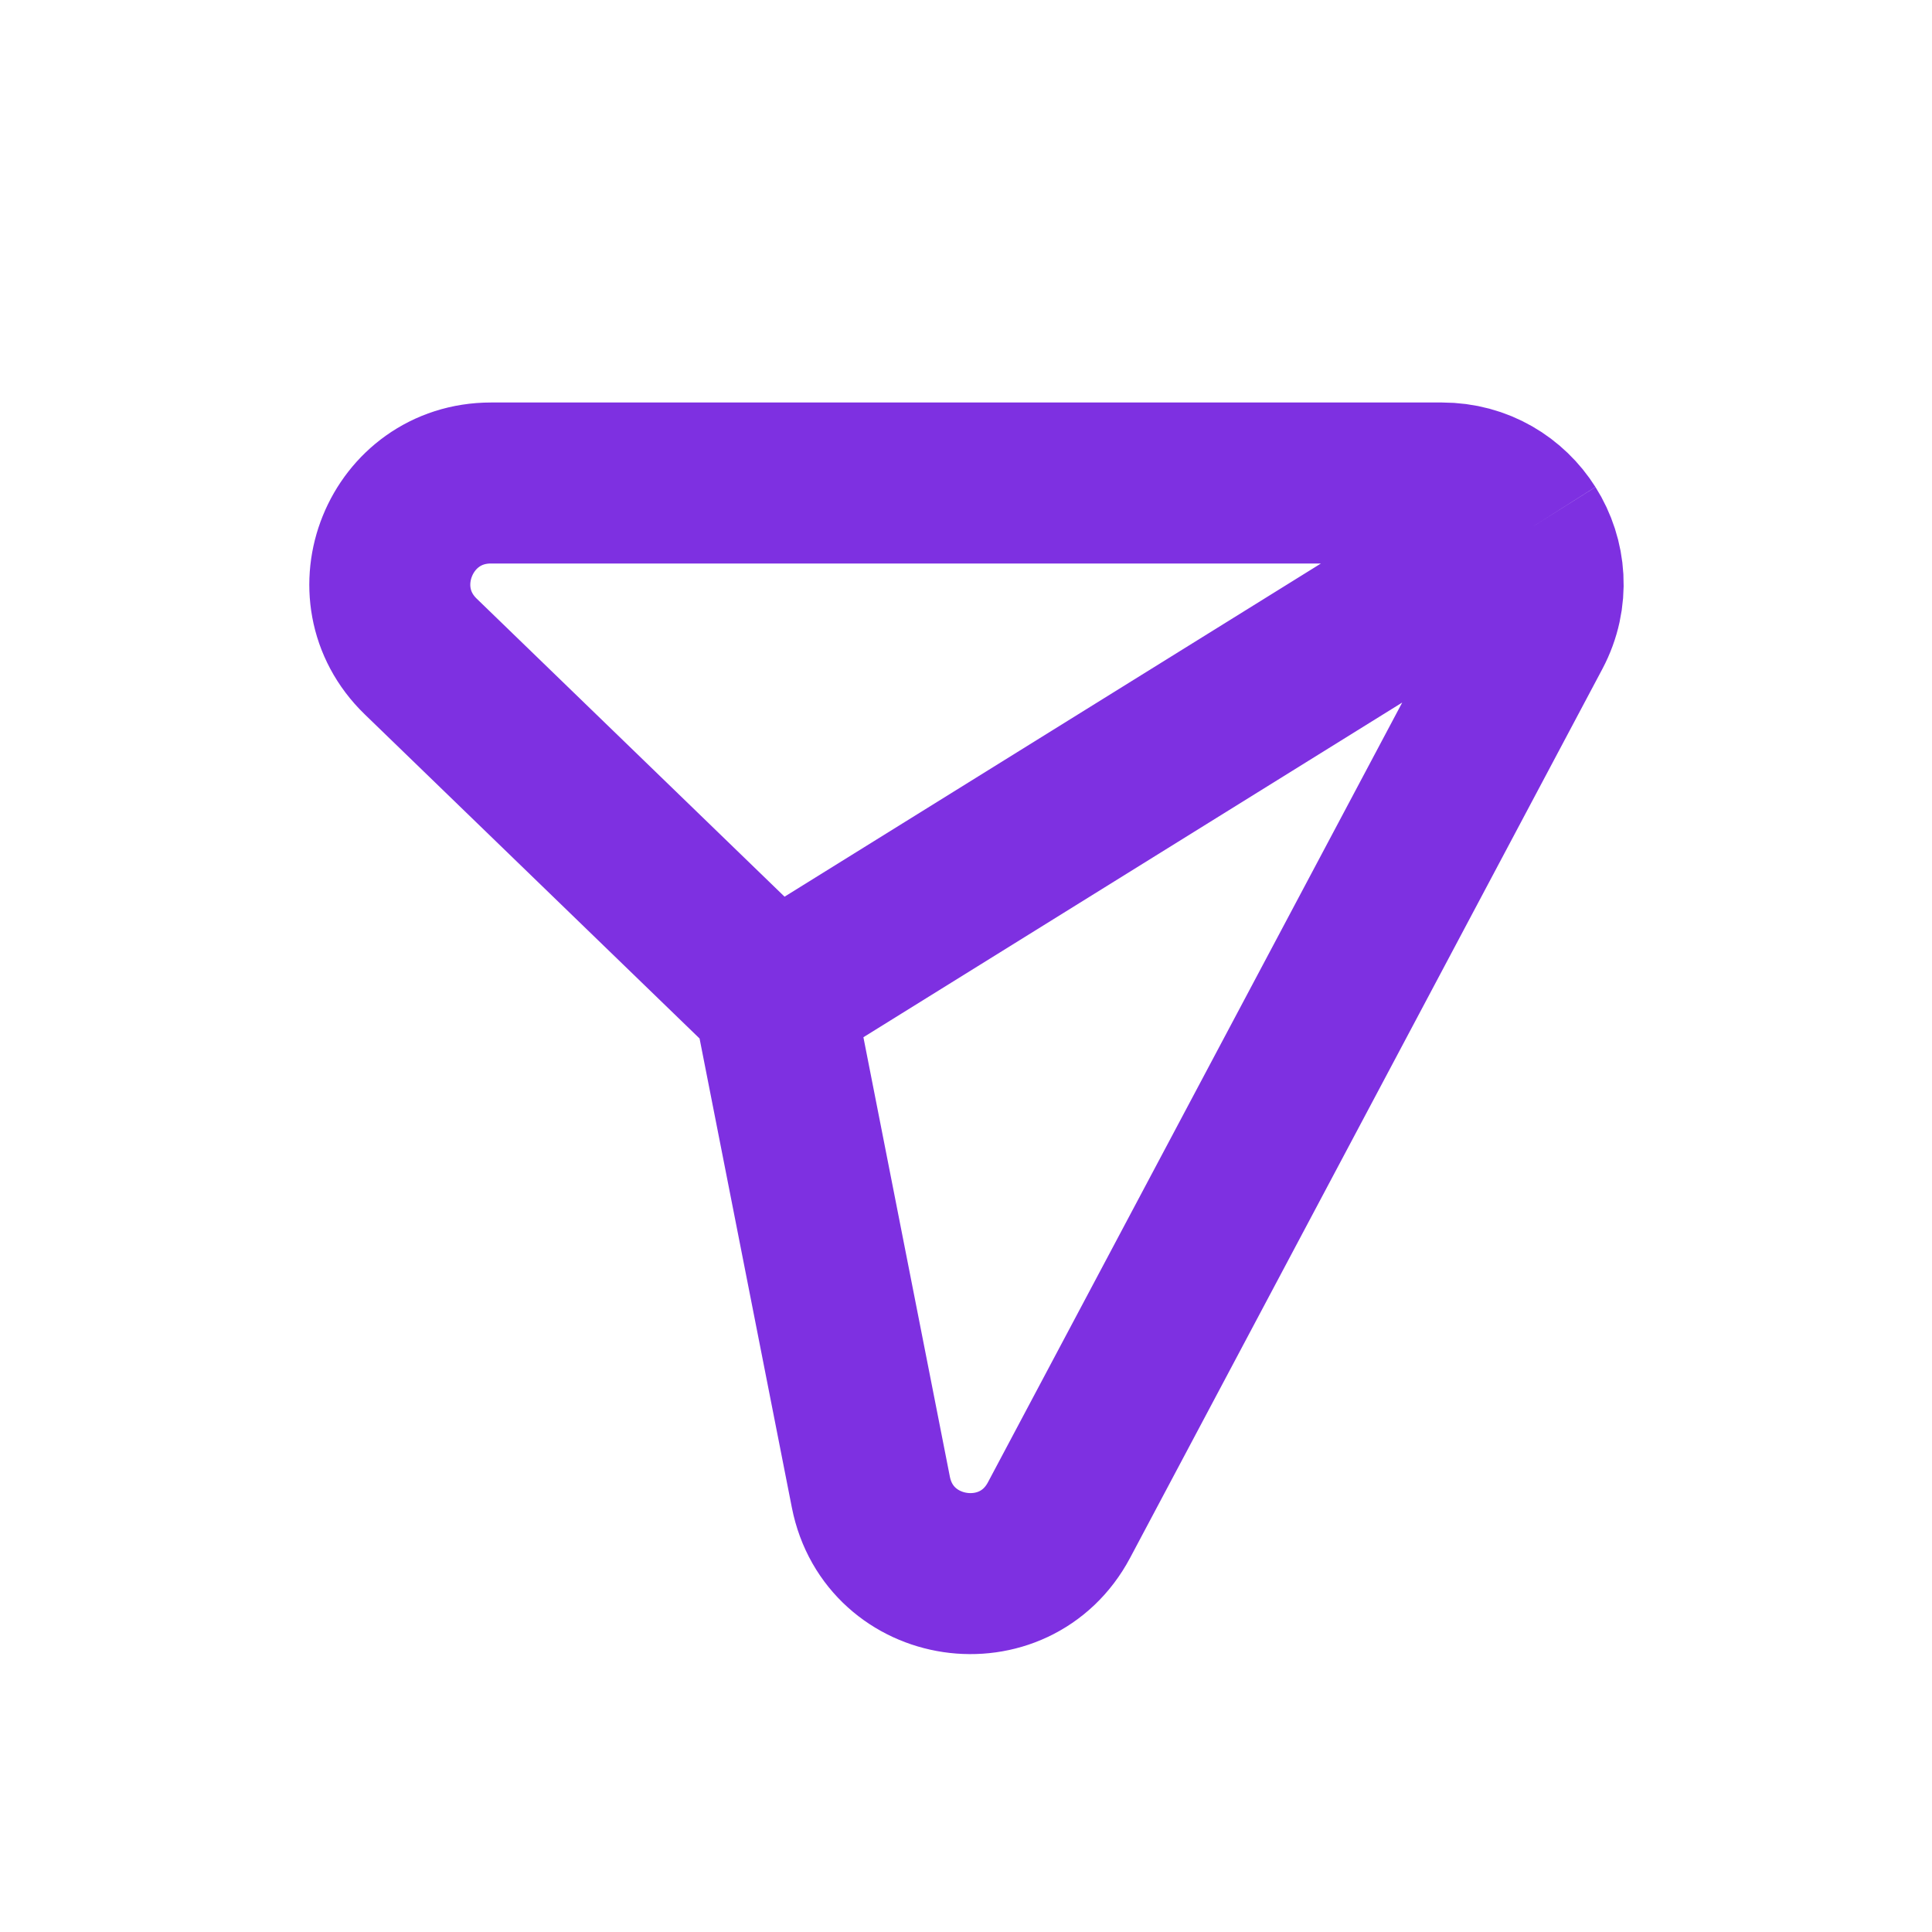
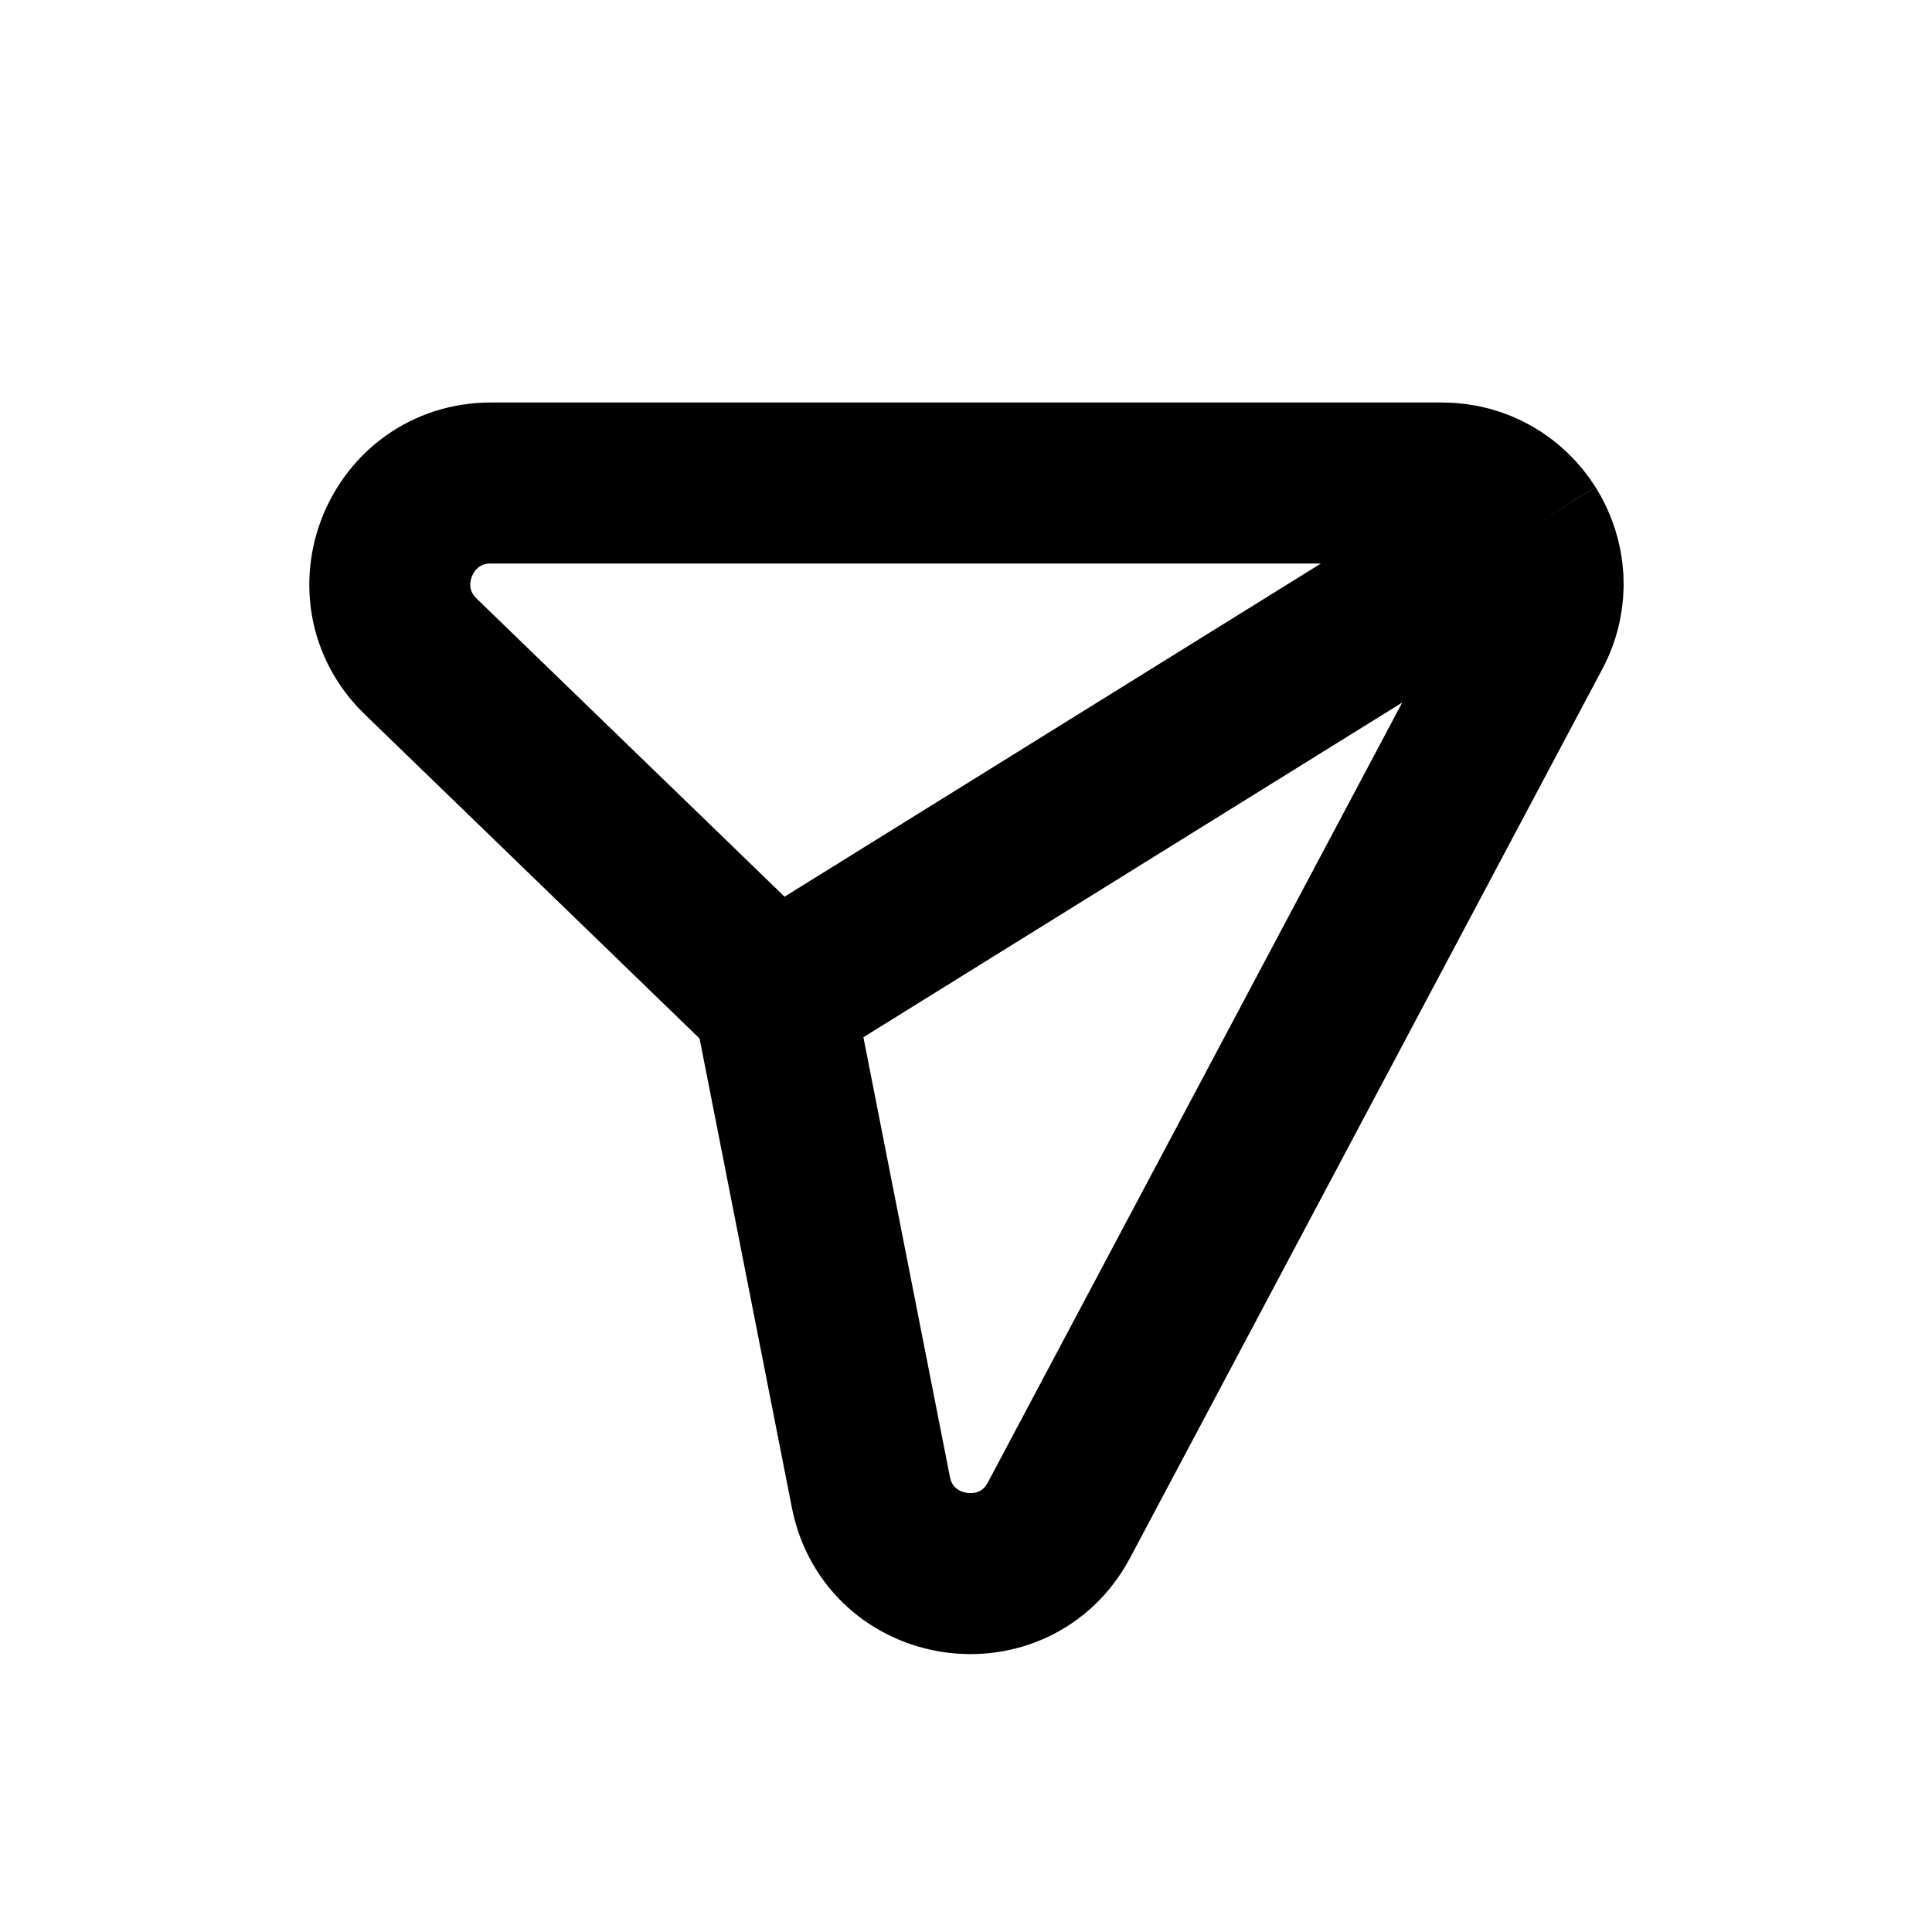
<svg xmlns="http://www.w3.org/2000/svg" width="800px" height="800px" viewBox="0 0 24 24" fill="none">
  <g id="SVGRepo_bgCarrier" stroke-width="0" />
  <g id="SVGRepo_tracerCarrier" stroke-linecap="round" stroke-linejoin="round" />
  <g id="SVGRepo_iconCarrier">
-     <path d="M9.611 12.4L10.818 18.535C11.046 19.694 12.603 19.924 13.156 18.882L19.021 7.843C19.248 7.416 19.201 6.944 18.974 6.584M9.611 12.4L5.226 8.155C4.417 7.371 4.972 6 6.099 6H17.913C18.376 6 18.757 6.241 18.974 6.584M9.611 12.4L18.974 6.584M19.055 6.533L18.974 6.584" stroke="#7E30E1" stroke-width="2" />
+     <path d="M9.611 12.4L10.818 18.535C11.046 19.694 12.603 19.924 13.156 18.882L19.021 7.843C19.248 7.416 19.201 6.944 18.974 6.584M9.611 12.4L5.226 8.155C4.417 7.371 4.972 6 6.099 6H17.913C18.376 6 18.757 6.241 18.974 6.584M9.611 12.4L18.974 6.584M19.055 6.533L18.974 6.584" stroke="#000" stroke-width="2" />
  </g>
</svg>
